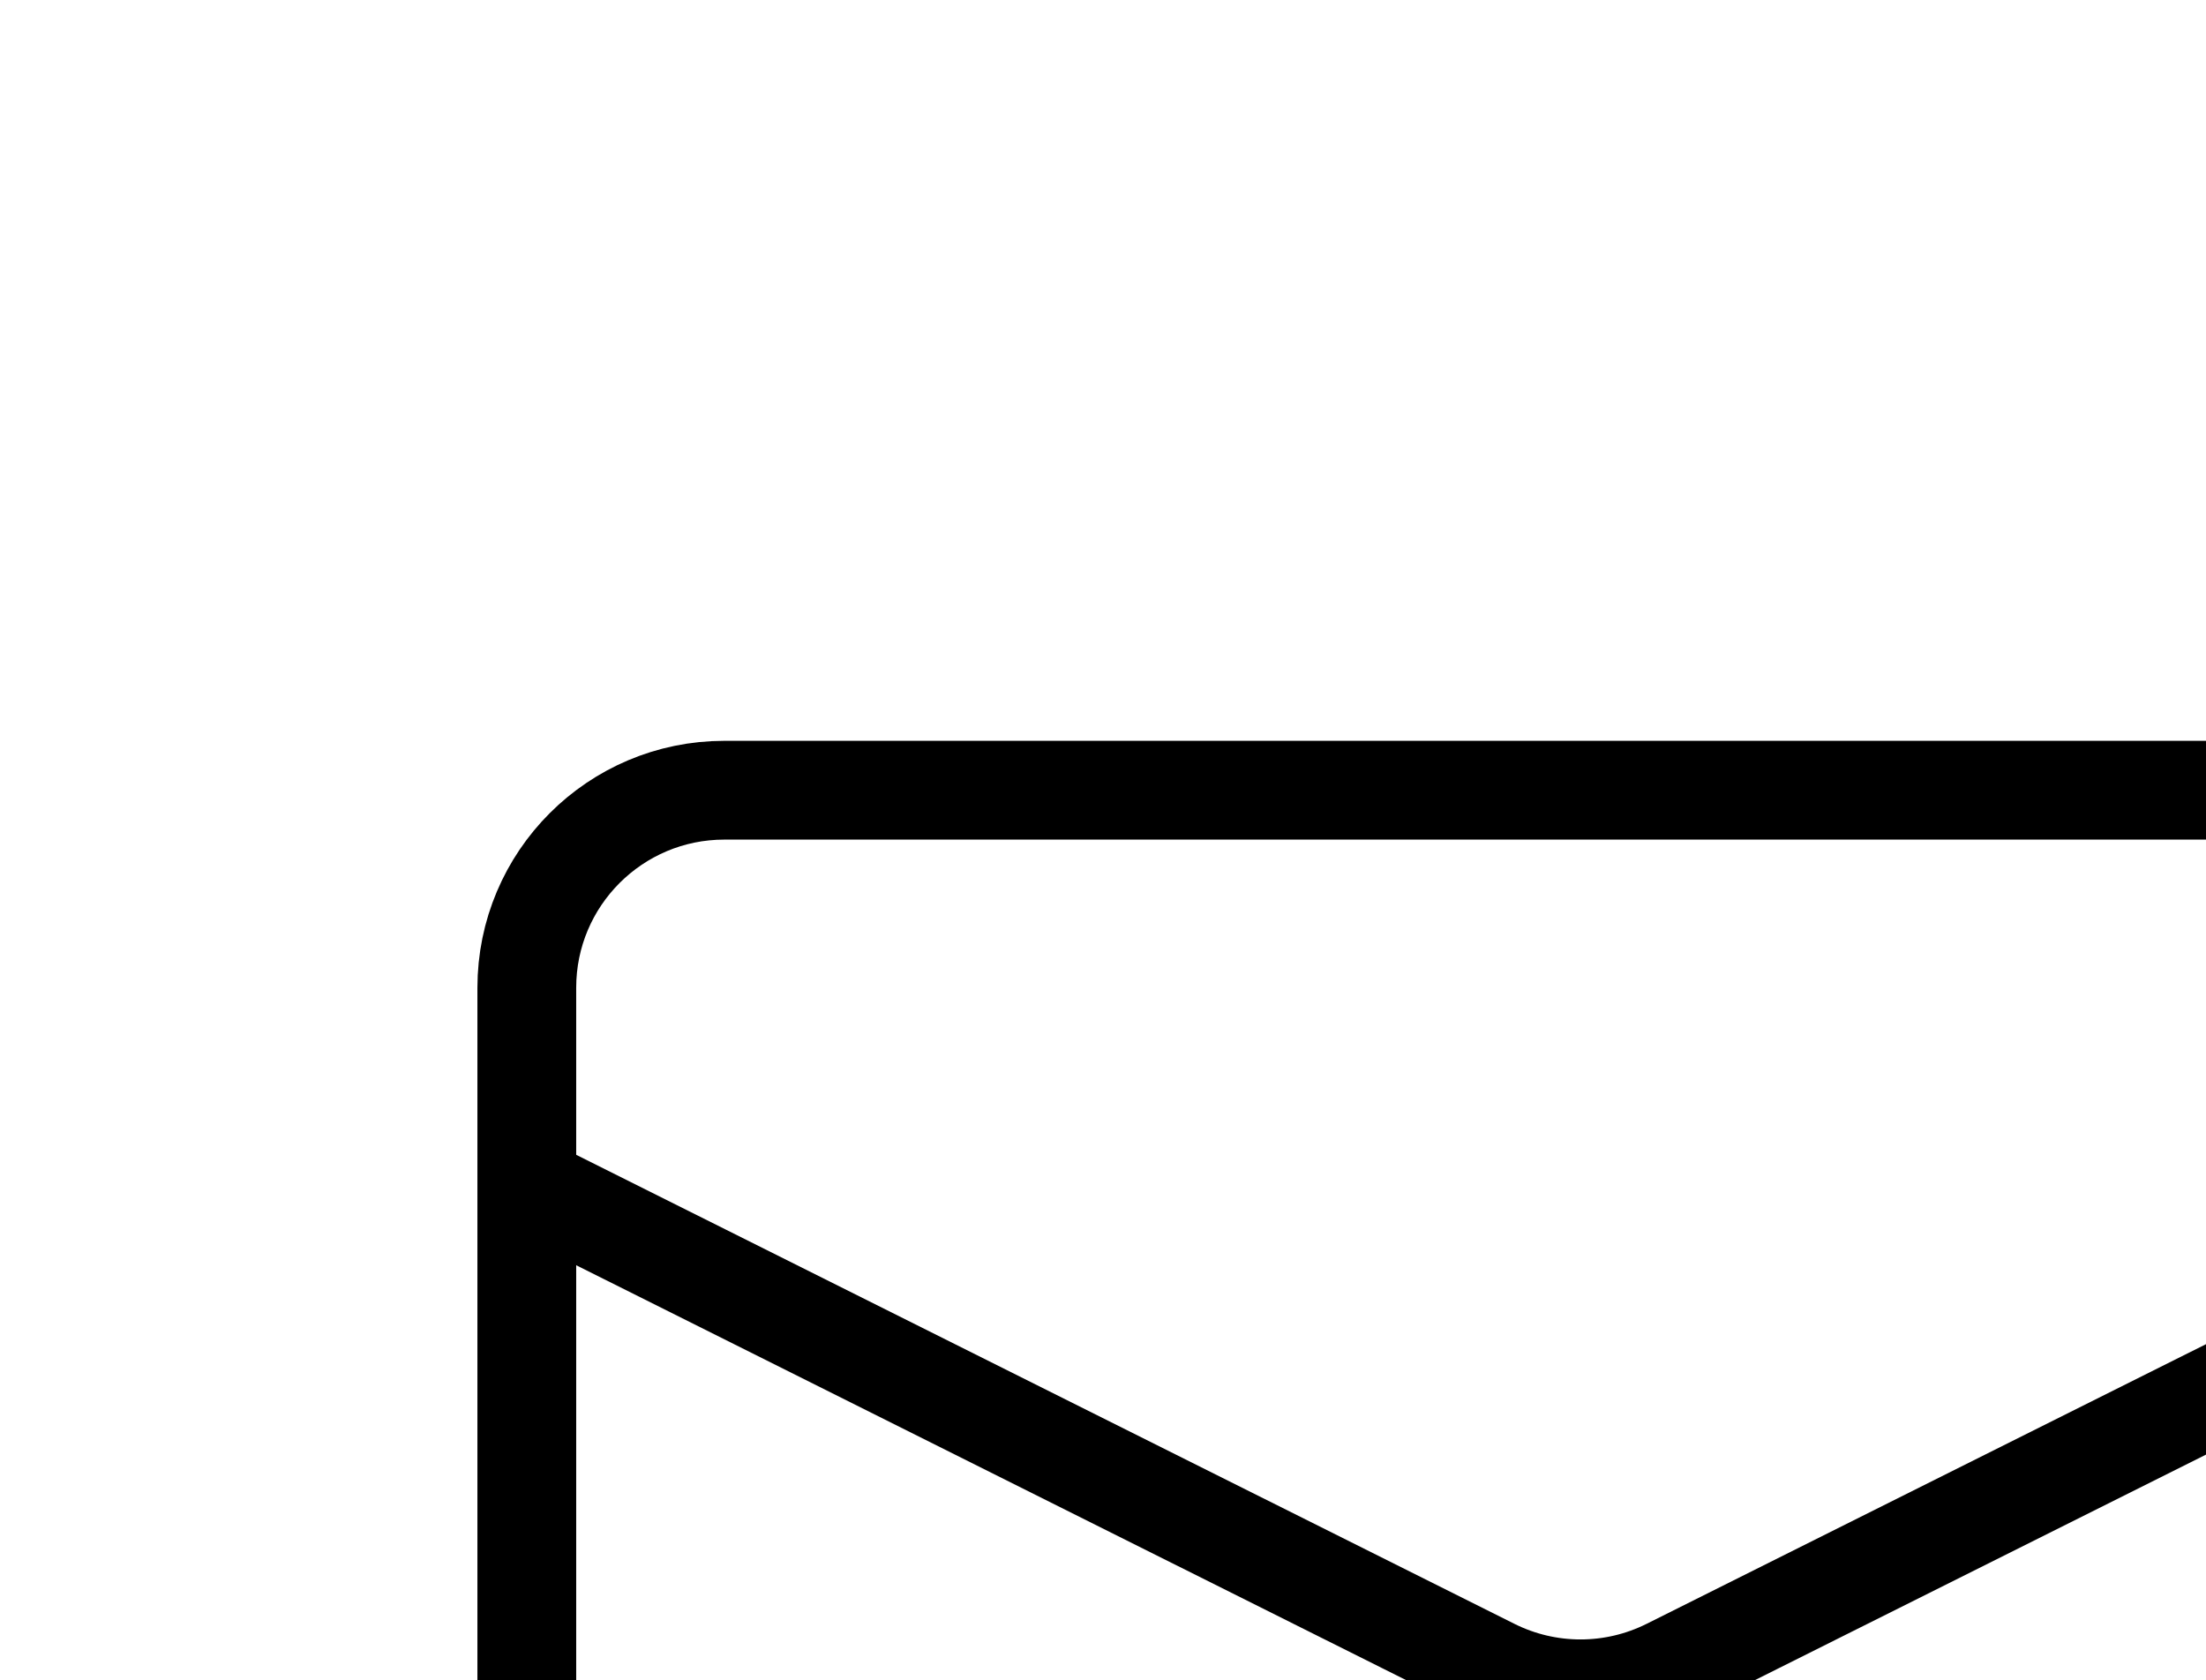
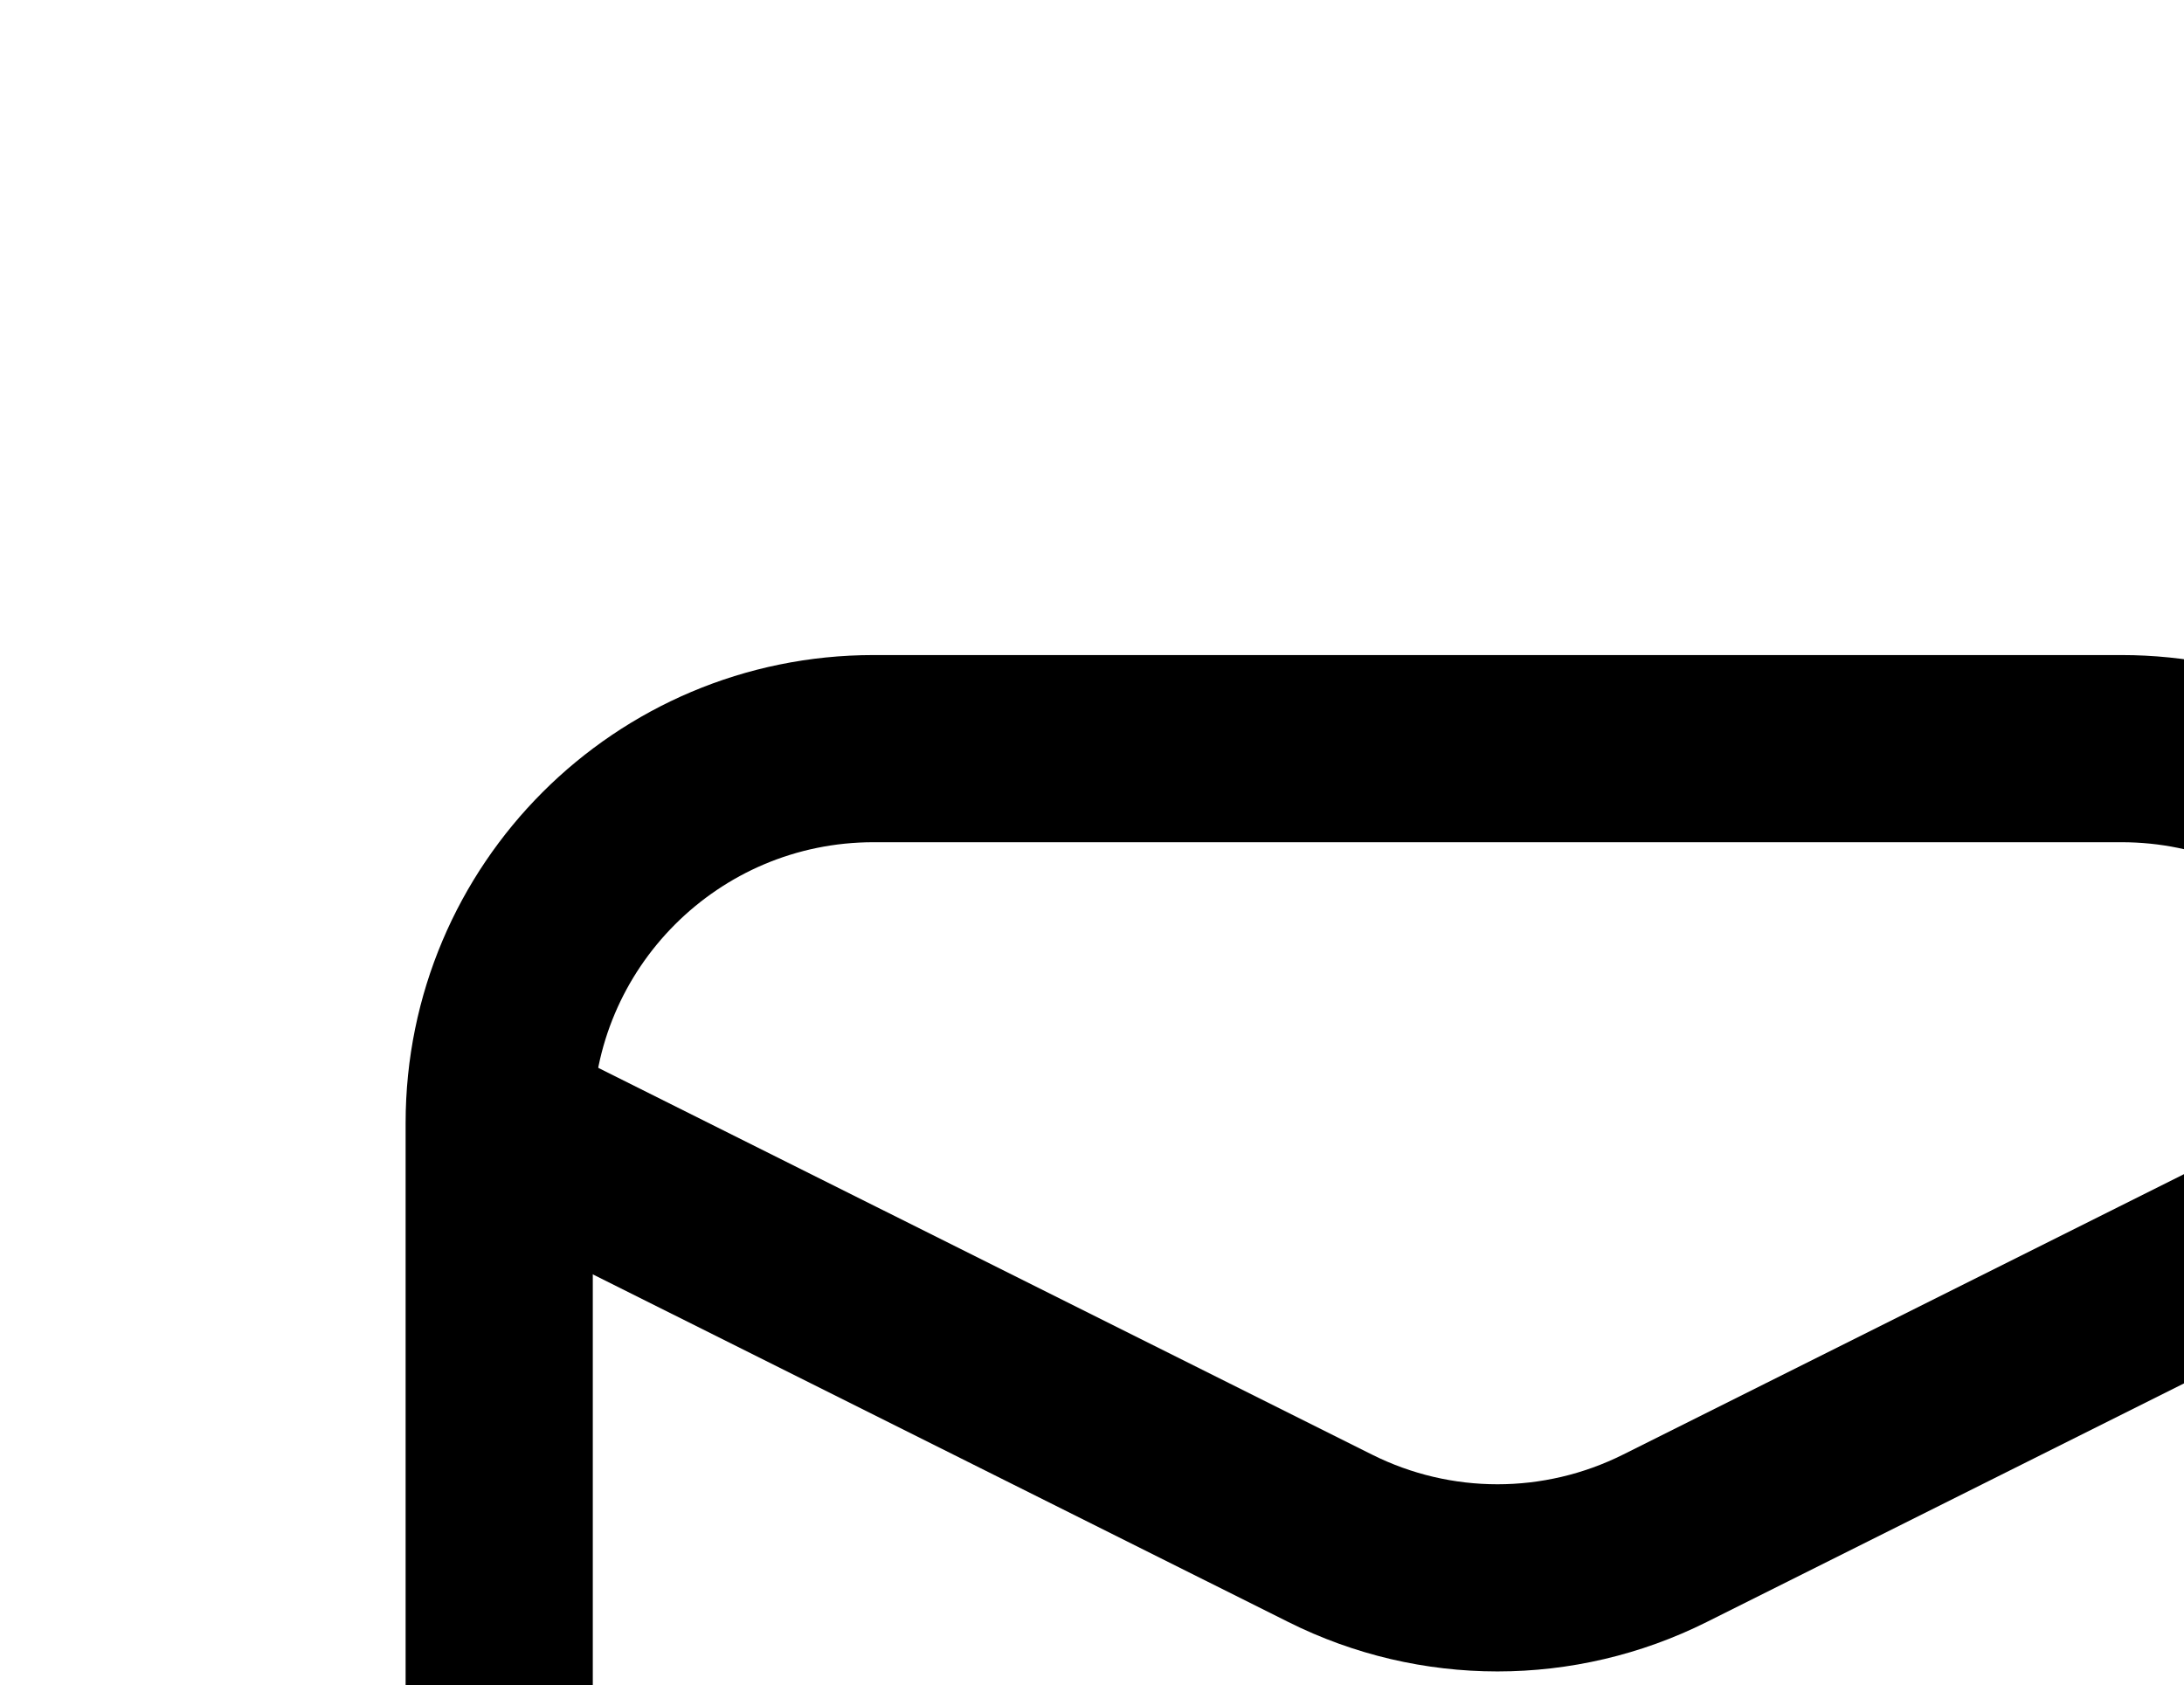
<svg xmlns="http://www.w3.org/2000/svg" fill="none" id="icon-message">
-   <rect x="5.333" y="8" width="21.333" height="16" rx="2" stroke="currentColor" />
-   <path d="M5.333 12L15.106 16.886C15.669 17.168 16.331 17.168 16.894 16.886L26.667 12" stroke="currentColor" />
+   <rect x="2.667" y="4" width="10.667" height="8" rx="2" stroke="currentColor" />
+   <path d="M2.667 6L7.106 8.219C7.669 8.501 8.331 8.501 8.895 8.219L13.333 6" stroke="currentColor" />
</svg>
